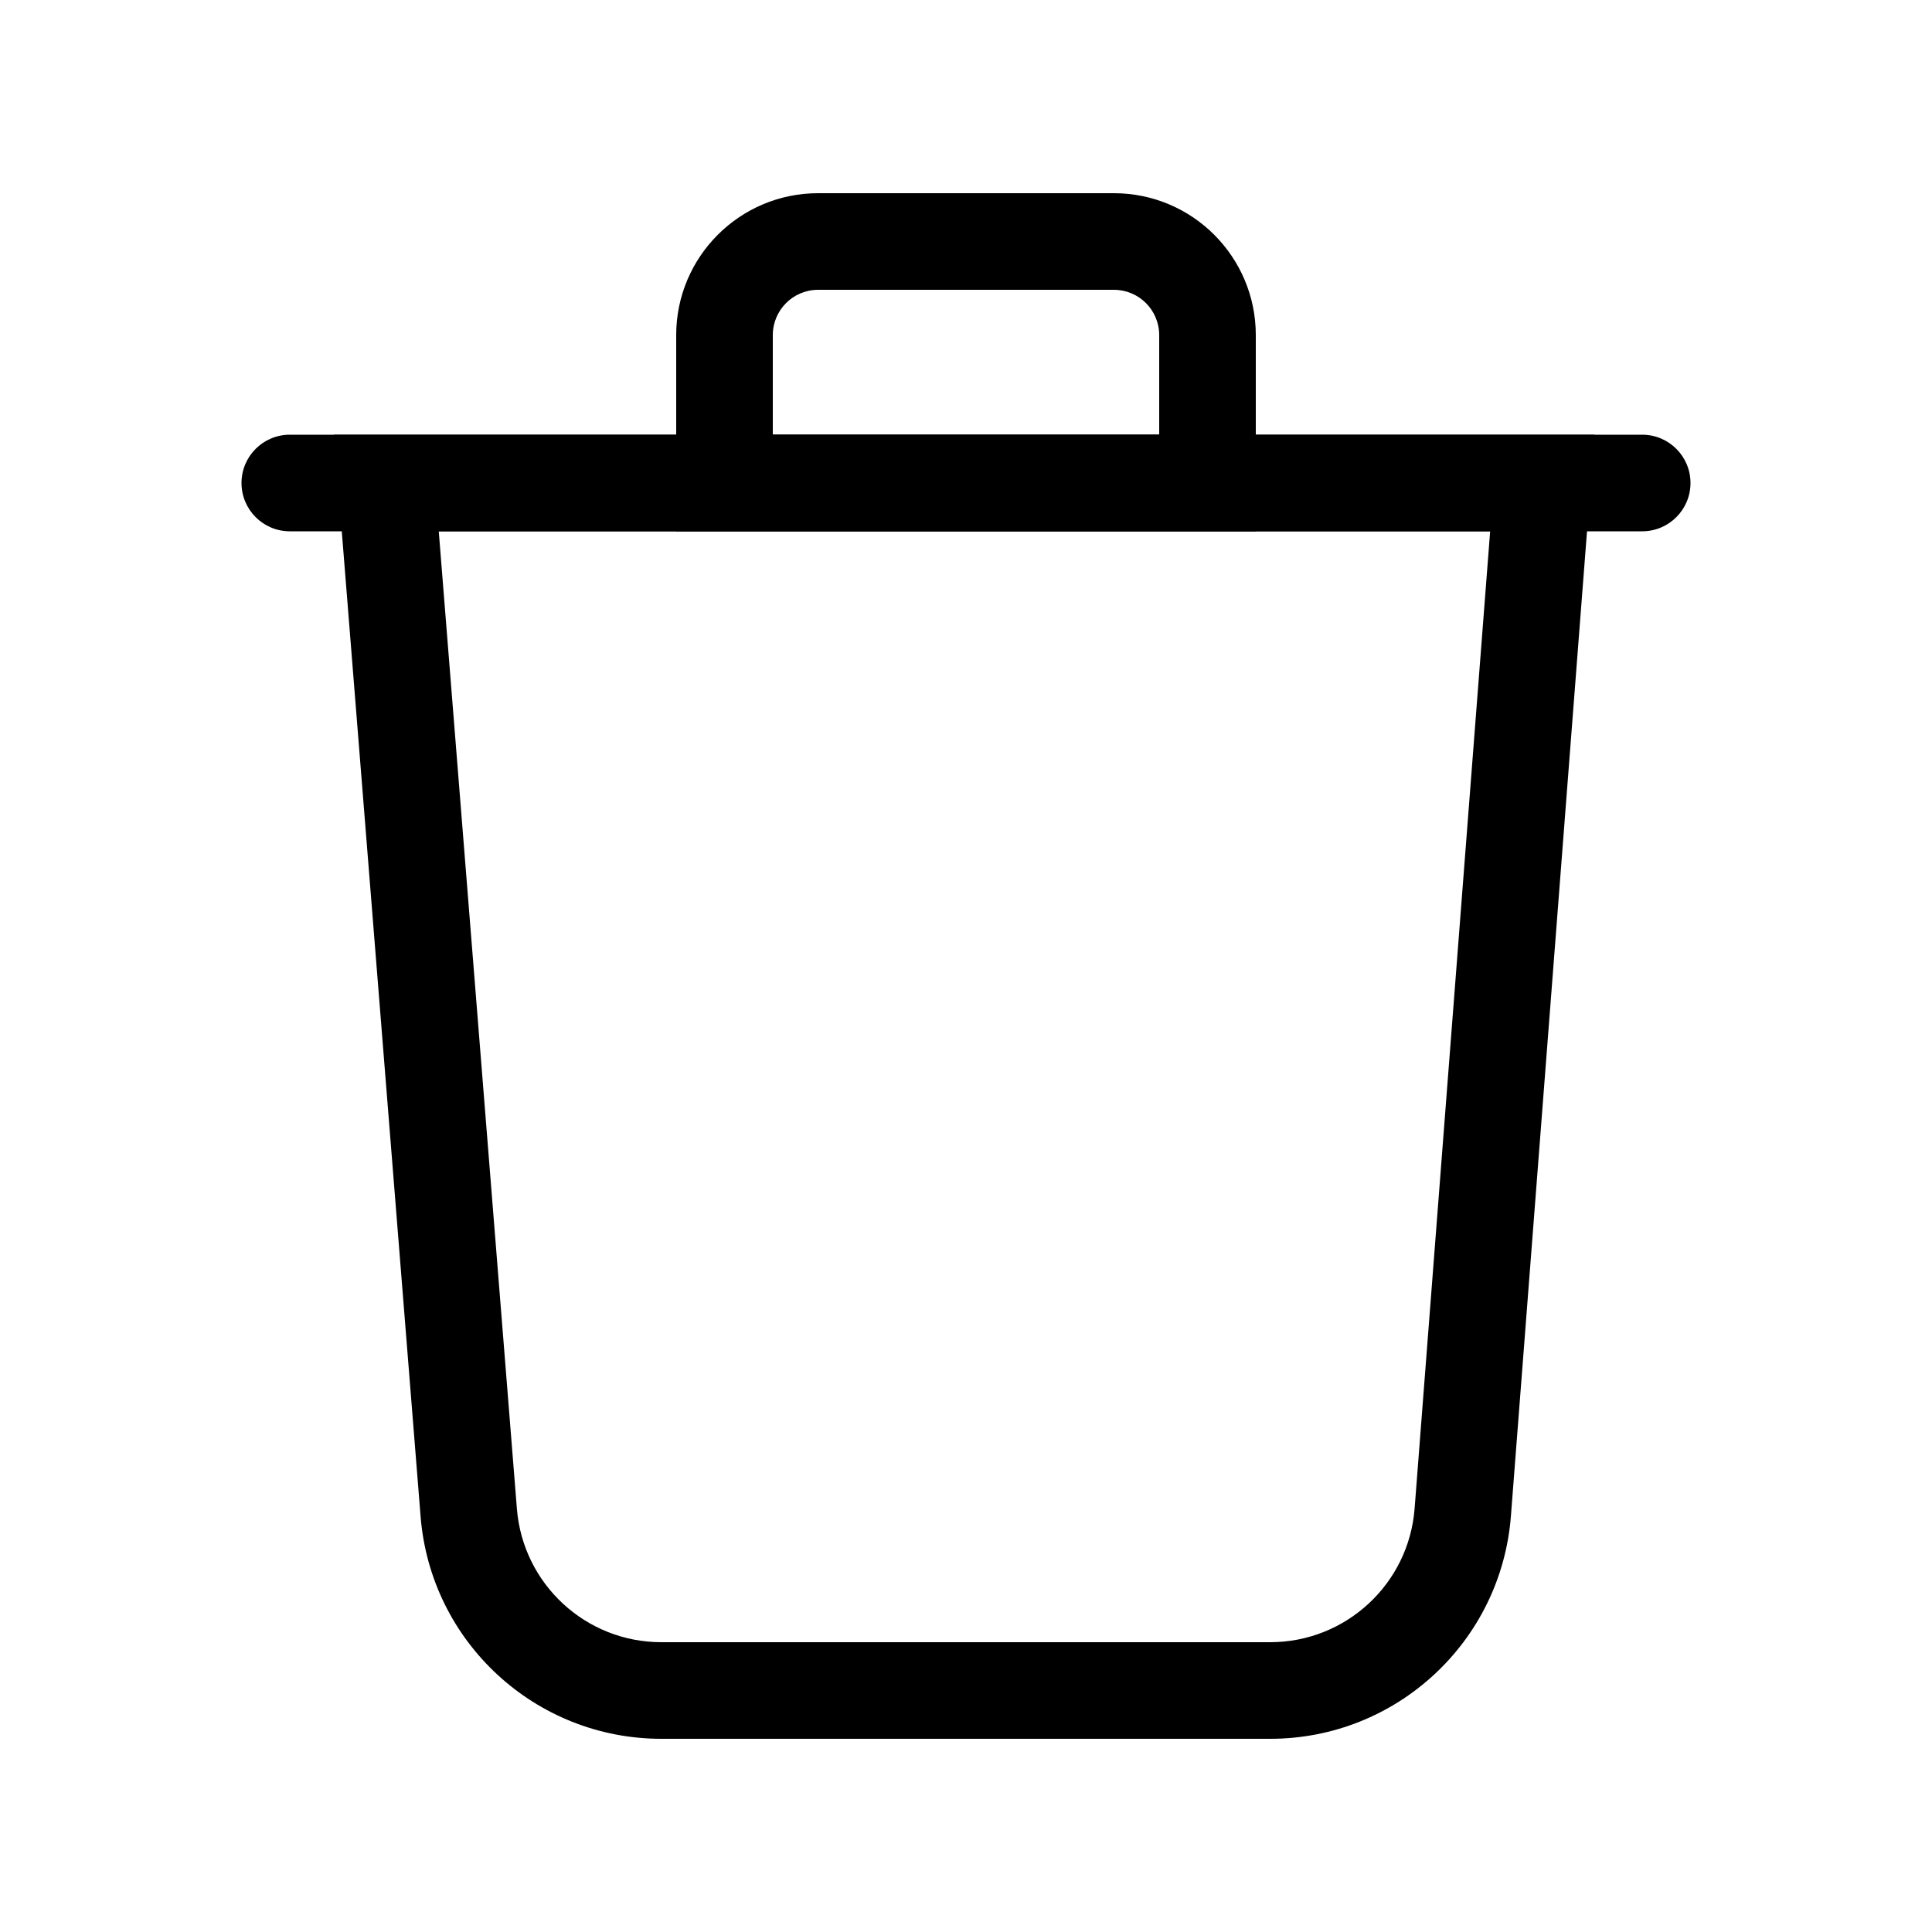
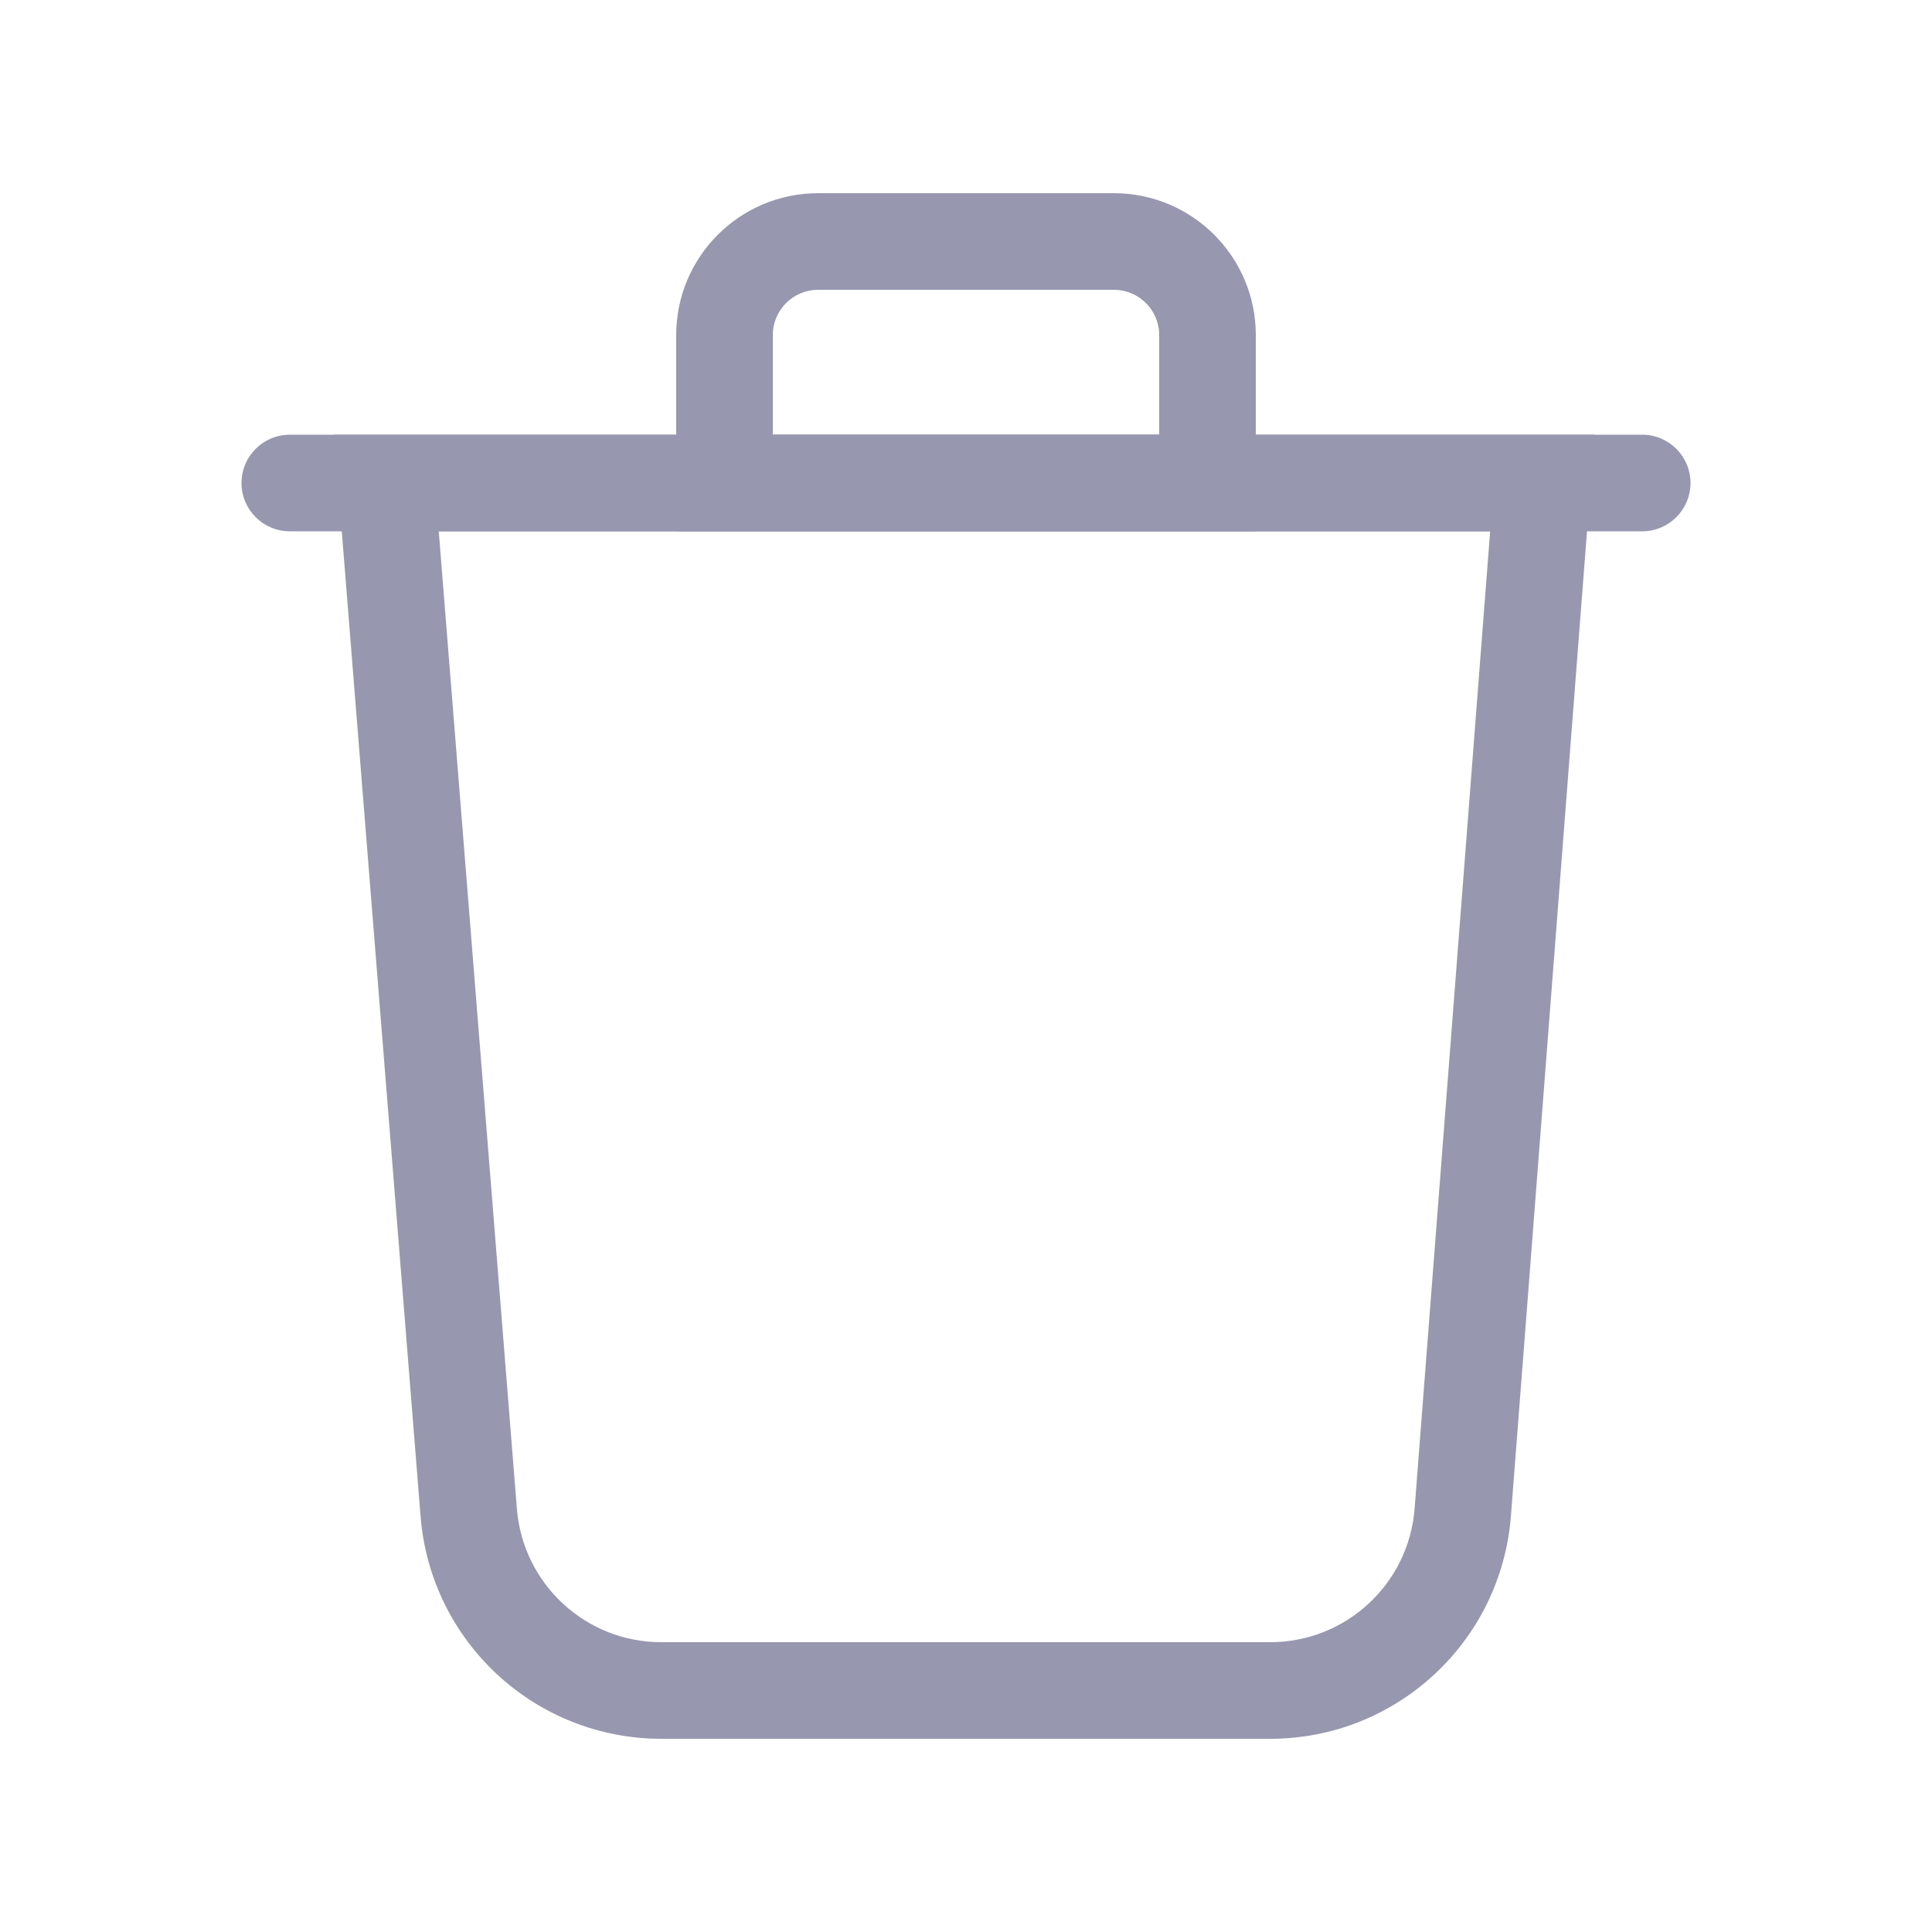
<svg xmlns="http://www.w3.org/2000/svg" width="20" height="20" viewBox="0 0 20 20" fill="none">
-   <path fill-rule="evenodd" clip-rule="evenodd" d="M2.5 5C2.5 4.724 2.724 4.5 3 4.5H17C17.276 4.5 17.5 4.724 17.5 5C17.5 5.276 17.276 5.5 17 5.5H3C2.724 5.5 2.5 5.276 2.5 5Z" fill="black" />
-   <path fill-rule="evenodd" clip-rule="evenodd" d="M3.458 4.5H16.506L15.641 15.693C15.54 16.995 14.455 18 13.149 18H6.846C5.543 18 4.458 16.999 4.354 15.699L3.458 4.5ZM4.542 5.5L5.351 15.62C5.414 16.399 6.064 17 6.846 17H13.149C13.932 17 14.584 16.397 14.644 15.616L15.426 5.5H4.542Z" fill="black" />
-   <path fill-rule="evenodd" clip-rule="evenodd" d="M13 5.5H7V3.469C7 2.658 7.658 2 8.469 2H11.531C12.342 2 13 2.658 13 3.469V5.5ZM8.469 3C8.21 3 8 3.21 8 3.469V4.5H12V3.469C12 3.21 11.79 3 11.531 3H8.469Z" fill="black" />
+   <path fill-rule="evenodd" clip-rule="evenodd" d="M2.5 5C2.5 4.724 2.724 4.5 3 4.5H17C17.276 4.5 17.5 4.724 17.5 5C17.5 5.276 17.276 5.5 17 5.5H3C2.724 5.5 2.5 5.276 2.5 5Z" fill="#9797AF" />
+   <path fill-rule="evenodd" clip-rule="evenodd" d="M3.458 4.5H16.506L15.641 15.693C15.54 16.995 14.455 18 13.149 18H6.846C5.543 18 4.458 16.999 4.354 15.699L3.458 4.5ZM4.542 5.5L5.351 15.62C5.414 16.399 6.064 17 6.846 17H13.149C13.932 17 14.584 16.397 14.644 15.616L15.426 5.5H4.542Z" fill="#9797AF" />
+   <path fill-rule="evenodd" clip-rule="evenodd" d="M13 5.5H7V3.469C7 2.658 7.658 2 8.469 2H11.531C12.342 2 13 2.658 13 3.469V5.5ZM8.469 3C8.21 3 8 3.21 8 3.469V4.5H12V3.469C12 3.21 11.79 3 11.531 3H8.469Z" fill="#9797AF" />
</svg>
